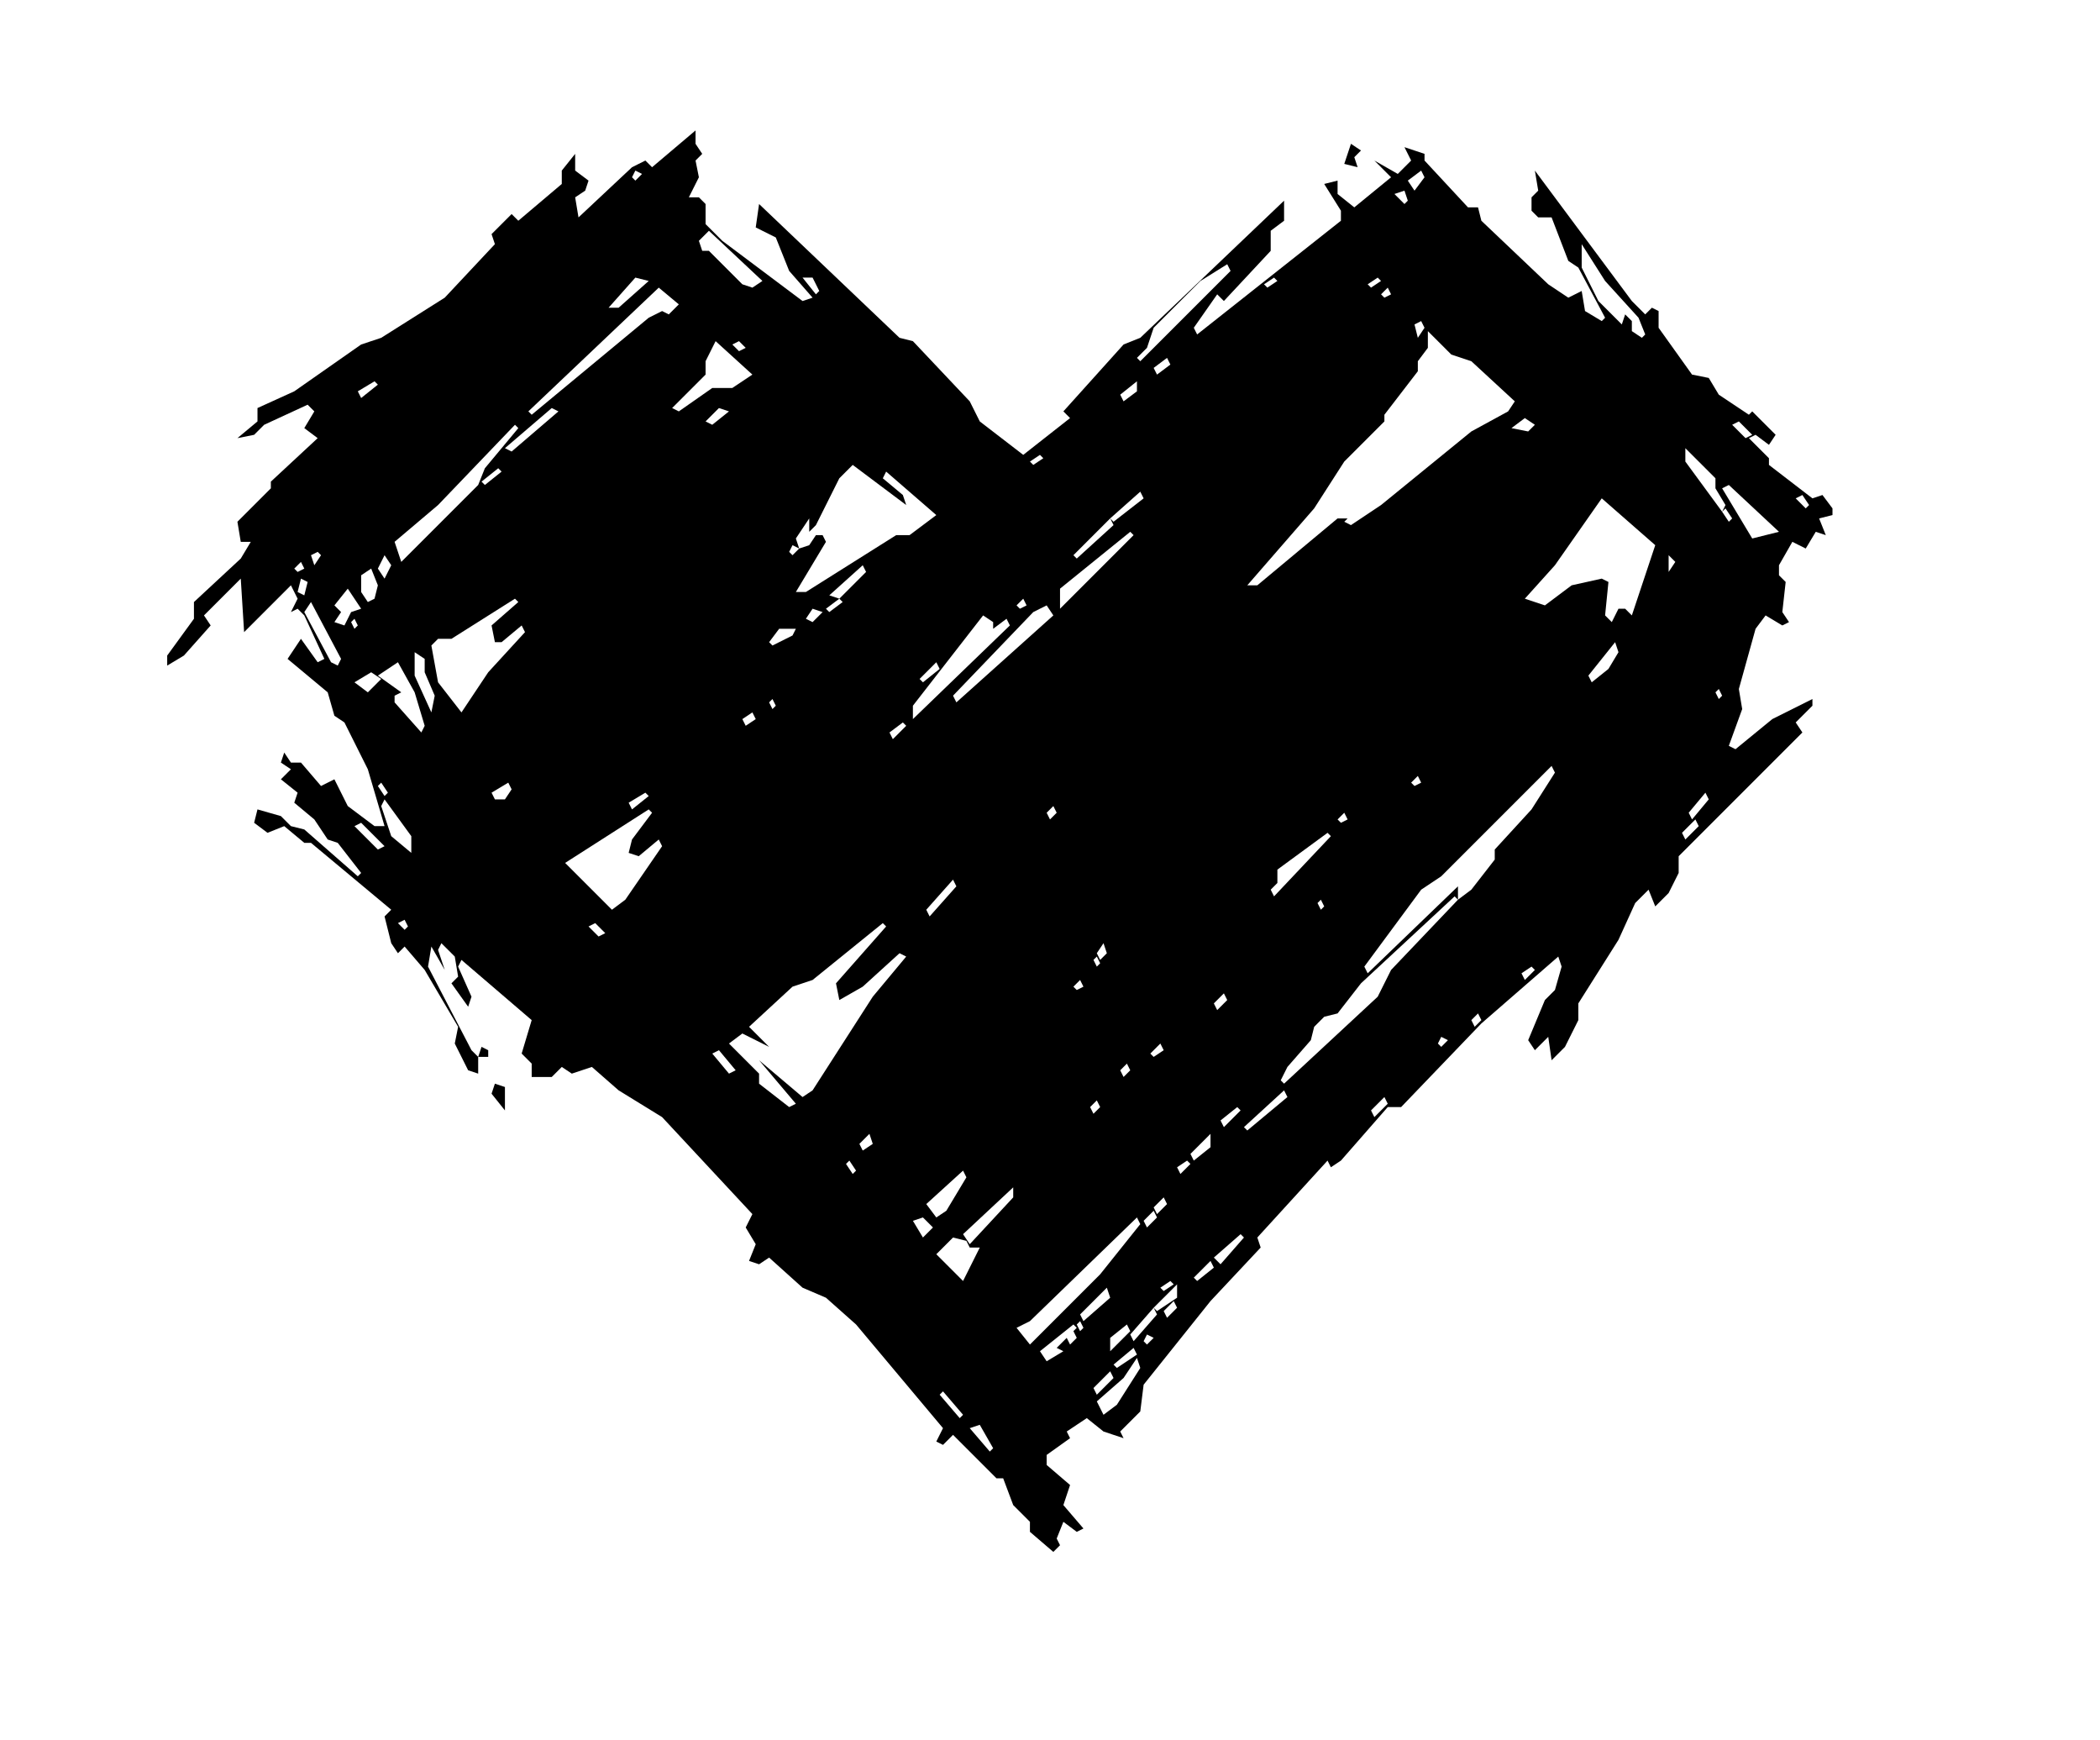
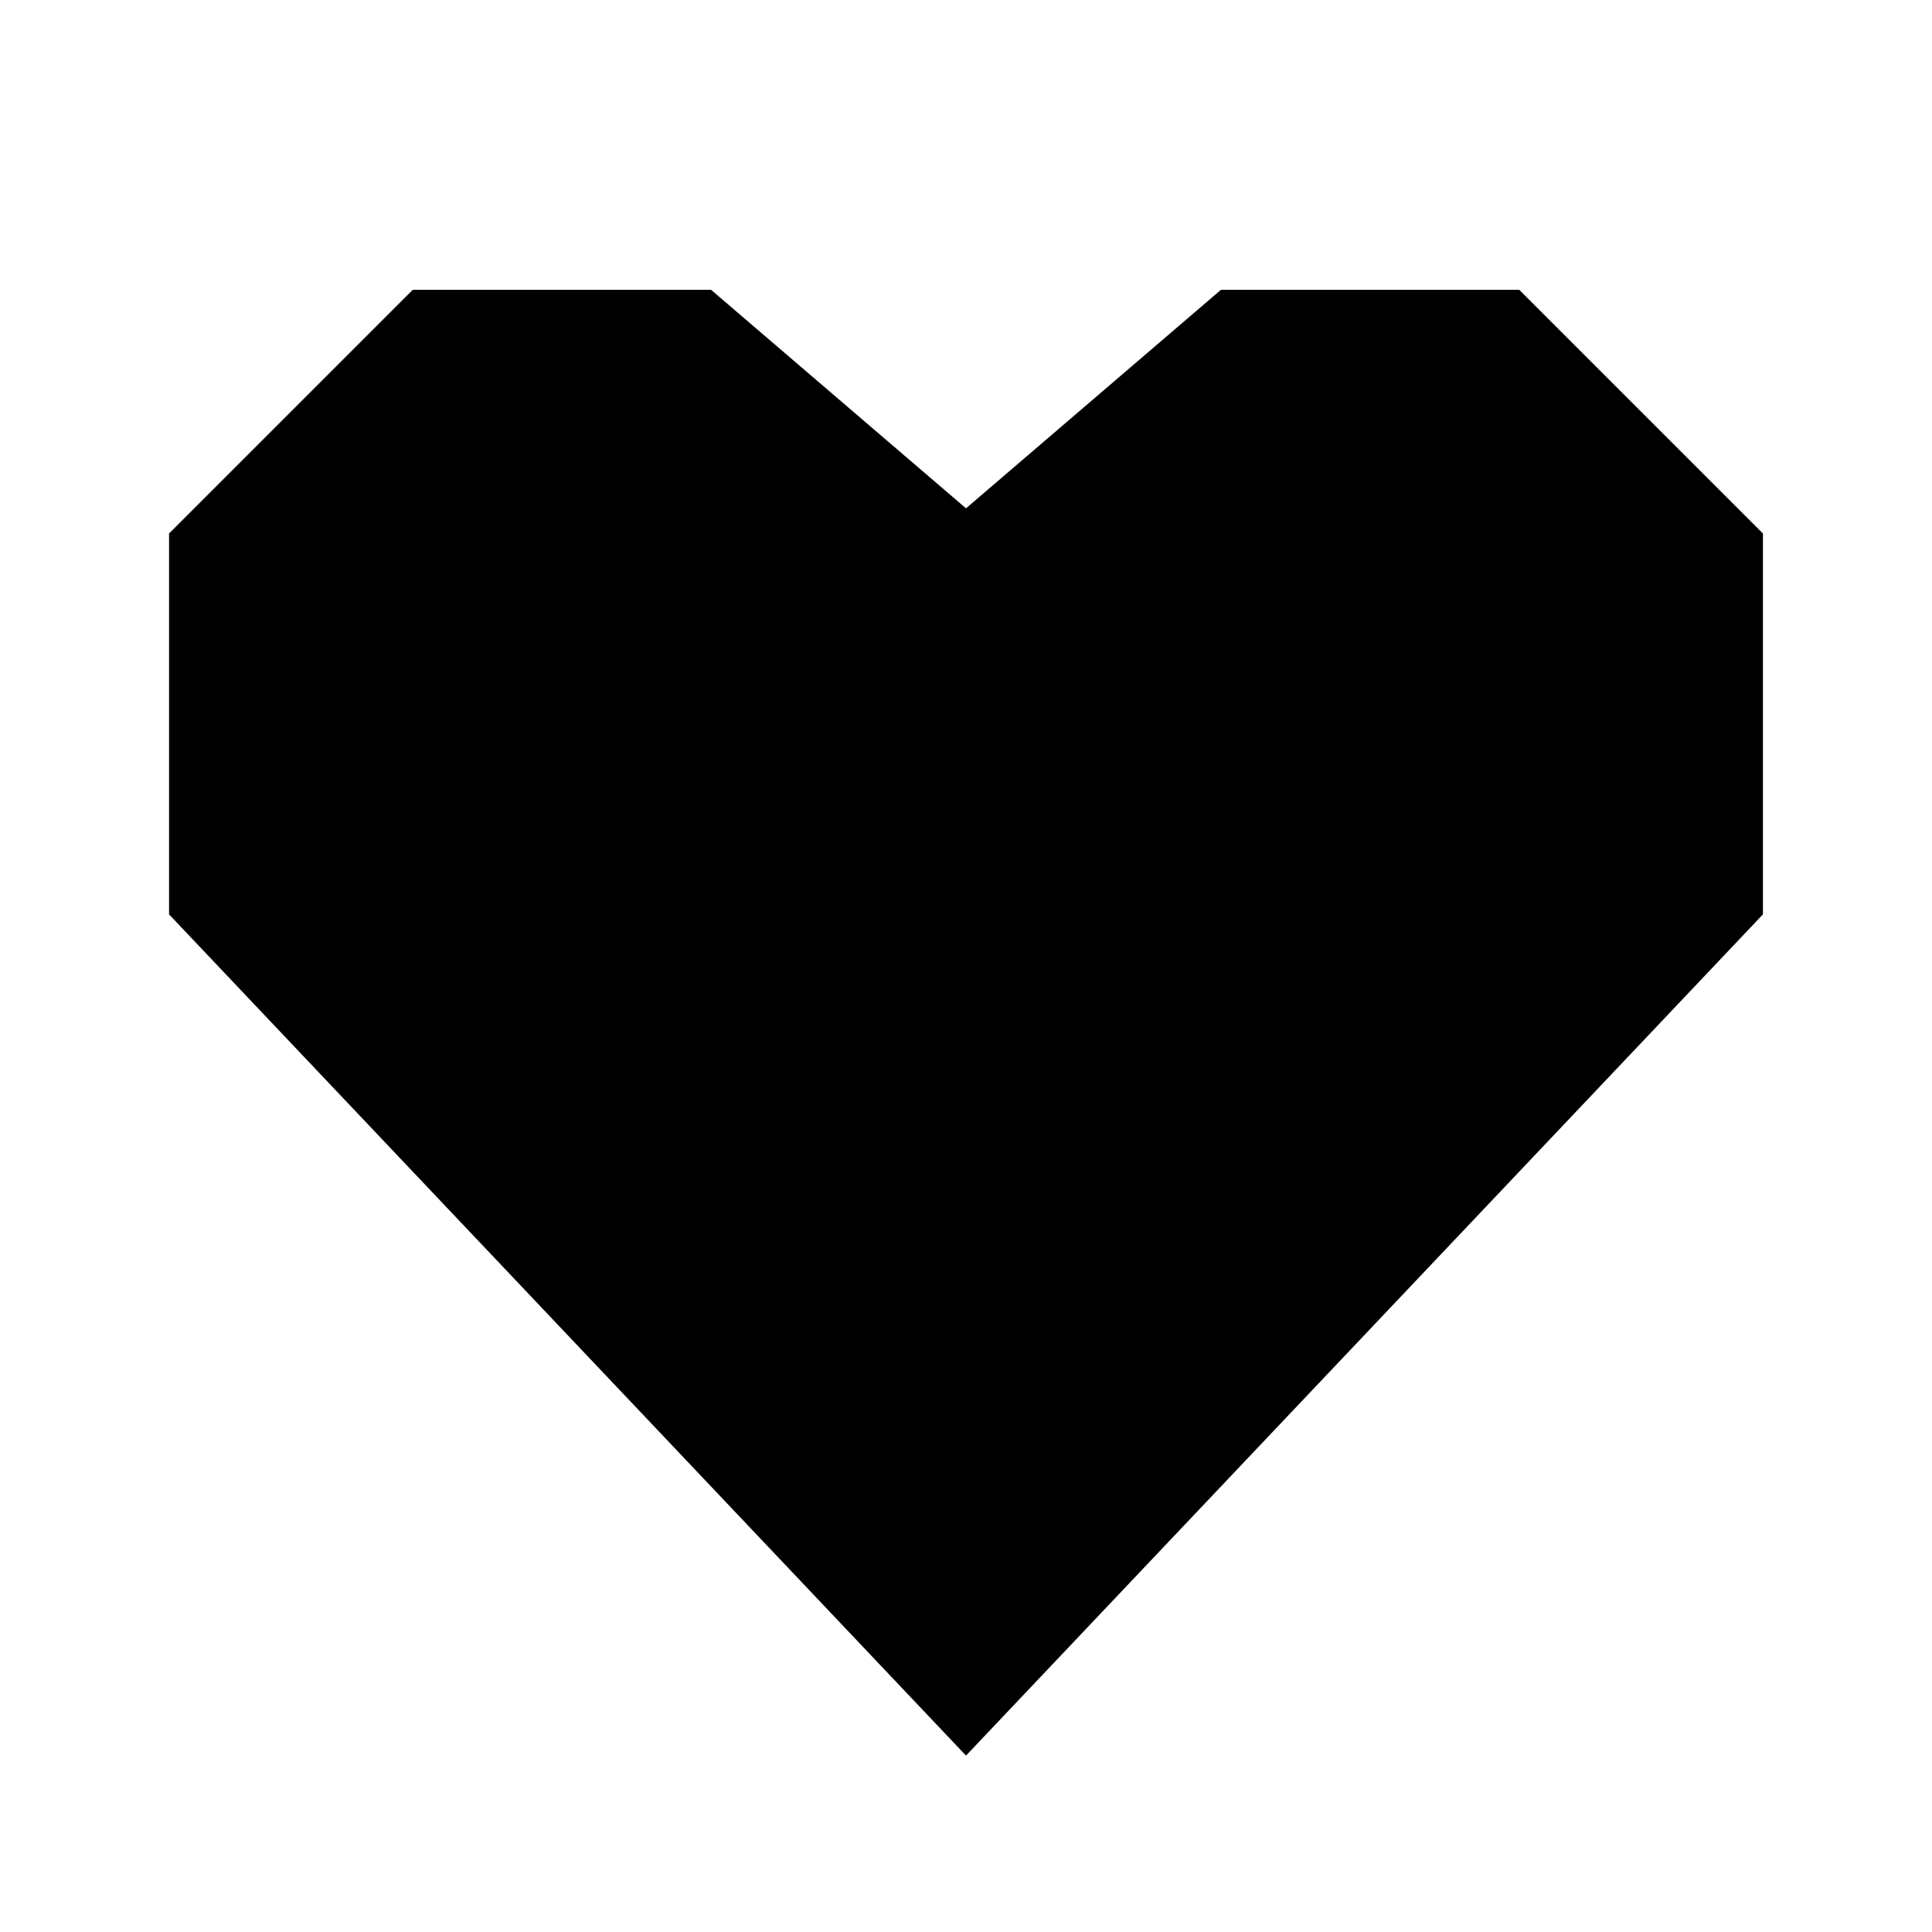
- <svg xmlns="http://www.w3.org/2000/svg" viewBox="0 0 628 520" role="img" aria-label="SWAGYSTAN brush heart filled">
-   <path d="M148 324 L147 327 L151 332 L151 325Z M404 43 L402 49 L406 50 L405 47 L407 45Z M172 46 L168 51 L168 55 L155 66 L153 64 L147 70 L148 73 L133 89 L114 101 L108 103 L88 117 L77 122 L77 126 L71 131 L76 130 L79 127 L92 121 L94 123 L91 128 L95 131 L81 144 L81 146 L71 156 L72 162 L75 162 L72 167 L58 180 L58 185 L50 196 L50 199 L55 196 L63 187 L61 184 L72 173 L73 189 L87 175 L89 179 L87 183 L89 182 L91 184 L97 197 L95 198 L90 191 L86 197 L98 207 L100 214 L103 216 L110 230 L115 247 L112 247 L104 241 L100 233 L96 235 L90 228 L87 228 L85 225 L84 228 L87 230 L84 233 L89 237 L88 240 L94 245 L98 251 L101 252 L108 261 L107 262 L91 248 L87 247 L84 244 L77 242 L76 246 L80 249 L85 247 L91 252 L93 252 L117 272 L115 274 L117 282 L119 285 L121 283 L127 290 L137 307 L136 312 L140 320 L143 321 L143 316 L146 316 L146 314 L144 313 L143 316 L141 314 L128 289 L129 283 L133 290 L131 284 L132 282 L136 286 L137 292 L135 294 L140 301 L141 298 L137 289 L138 287 L159 305 L156 315 L159 318 L159 322 L165 322 L168 319 L171 321 L177 319 L185 326 L198 334 L225 363 L223 367 L226 372 L224 377 L227 378 L230 376 L240 385 L247 388 L256 396 L282 427 L280 431 L282 432 L285 429 L298 442 L300 442 L303 450 L308 455 L308 458 L315 464 L317 462 L316 460 L318 455 L322 458 L324 457 L318 450 L320 444 L313 438 L313 435 L320 430 L319 428 L325 424 L330 428 L336 430 L335 428 L341 422 L342 414 L362 389 L377 373 L376 370 L397 347 L398 349 L401 347 L415 331 L419 331 L443 306 L466 286 L467 289 L465 296 L462 299 L457 311 L459 314 L463 310 L464 317 L468 313 L472 305 L472 300 L484 281 L489 270 L493 266 L495 271 L499 267 L502 261 L502 256 L539 219 L537 216 L542 211 L542 209 L530 215 L519 224 L517 223 L521 212 L520 206 L525 188 L528 184 L533 187 L535 186 L533 183 L534 174 L532 172 L532 169 L536 162 L540 164 L543 159 L546 160 L544 155 L548 154 L548 152 L545 148 L542 149 L529 139 L529 137 L523 131 L525 130 L529 133 L531 130 L524 123 L523 124 L514 118 L511 113 L506 112 L496 98 L496 93 L494 92 L492 94 L488 90 L459 51 L460 57 L458 59 L458 63 L460 65 L464 65 L469 78 L472 80 L480 95 L479 96 L474 93 L473 87 L469 89 L463 85 L443 66 L442 62 L439 62 L426 48 L426 46 L420 44 L422 48 L418 52 L411 48 L416 53 L405 62 L400 58 L400 54 L396 55 L401 63 L401 66 L358 100 L357 98 L364 88 L366 90 L380 75 L380 69 L384 66 L384 60 L341 101 L336 103 L318 123 L320 125 L306 136 L293 126 L290 120 L273 102 L269 101 L227 61 L226 68 L232 71 L236 81 L243 89 L240 90 L216 72 L211 67 L211 61 L209 59 L206 59 L209 53 L208 48 L210 46 L208 43 L208 39 L195 50 L193 48 L189 50 L173 65 L172 59 L175 57 L176 54 L172 51Z M290 427 L293 426 L297 433 L296 434Z M281 417 L282 416 L288 423 L287 424Z M332 410 L333 412 L328 417 L327 415Z M340 406 L341 409 L334 420 L330 423 L328 419 L336 412Z M339 403 L340 405 L334 409 L333 408Z M342 401 L343 399 L345 400 L343 402Z M321 398 L322 400 L320 402 L319 400Z M337 396 L338 398 L332 404 L332 400Z M321 396 L322 397 L316 403 L318 404 L313 407 L311 404Z M322 396 L323 395 L324 397 L323 398Z M345 391 L346 393 L339 401 L338 399Z M351 389 L352 391 L349 394 L348 392Z M331 385 L332 388 L324 395 L323 393Z M352 384 L352 388 L346 392 L345 391Z M350 383 L351 384 L348 386 L347 385Z M362 377 L363 379 L358 383 L357 382Z M285 370 L289 371 L290 373 L293 373 L288 383 L280 375Z M371 369 L372 370 L365 378 L363 376Z M340 364 L341 366 L329 381 L308 402 L304 397 L308 395Z M273 365 L276 364 L279 367 L276 370Z M345 362 L346 364 L343 367 L342 365Z M348 358 L349 360 L346 363 L345 361Z M303 355 L303 358 L290 372 L288 369Z M288 350 L289 352 L283 362 L280 364 L277 360Z M355 347 L356 348 L353 351 L352 349Z M253 348 L254 347 L256 350 L255 351Z M362 339 L362 343 L357 347 L356 345Z M260 339 L261 342 L258 344 L257 342Z M370 331 L371 332 L366 337 L365 335Z M328 329 L329 331 L327 333 L326 331Z M414 328 L415 330 L411 334 L410 332Z M384 326 L385 328 L373 338 L372 337Z M337 318 L338 320 L336 322 L335 320Z M213 315 L215 314 L220 320 L218 321Z M347 312 L348 314 L345 316 L344 315Z M430 312 L431 310 L433 311 L431 313Z M442 303 L443 305 L441 307 L440 305Z M366 297 L367 299 L364 302 L363 300Z M323 293 L324 295 L322 296 L321 295Z M458 289 L459 290 L456 293 L455 291Z M327 287 L328 286 L329 288 L328 289Z M330 282 L331 285 L329 287 L328 285Z M264 276 L265 277 L250 294 L251 299 L258 295 L269 285 L271 286 L261 298 L243 326 L240 328 L227 317 L238 330 L236 331 L227 324 L227 321 L218 312 L222 309 L230 313 L224 307 L237 295 L243 293Z M176 277 L178 276 L181 279 L179 280Z M119 276 L121 275 L122 277 L121 278Z M394 270 L395 269 L396 271 L395 272Z M435 268 L436 269 L416 290 L412 298 L384 324 L383 323 L385 319 L392 311 L393 307 L396 304 L400 303 L407 294Z M285 263 L286 265 L278 274 L277 272Z M397 249 L398 250 L381 268 L380 266 L382 264 L382 260Z M106 247 L108 246 L115 253 L113 254Z M507 245 L508 247 L504 251 L503 249Z M402 243 L403 245 L401 246 L400 245Z M194 242 L195 243 L189 251 L188 255 L191 256 L197 251 L198 253 L187 269 L183 272 L169 258Z M315 241 L316 243 L314 245 L313 243Z M115 239 L123 250 L123 255 L117 250 L114 241Z M510 237 L511 239 L506 245 L505 243Z M193 237 L194 238 L189 242 L188 240Z M152 234 L153 236 L151 239 L148 239 L147 237Z M113 235 L114 234 L116 237 L115 238Z M424 232 L425 234 L423 235 L422 234Z M464 229 L465 231 L458 242 L447 254 L447 257 L440 266 L436 269 L436 265 L409 291 L408 289 L425 266 L431 262Z M270 216 L271 217 L267 221 L266 219Z M225 213 L226 215 L223 217 L222 215Z M230 210 L231 209 L232 211 L231 212Z M513 207 L514 206 L515 208 L514 209Z M111 201 L114 203 L110 207 L106 204Z M280 198 L281 200 L276 204 L275 203Z M119 198 L124 207 L127 217 L126 219 L118 210 L118 208 L120 207 L113 202Z M124 195 L127 197 L127 201 L130 208 L129 213 L124 202Z M483 192 L484 195 L481 200 L476 204 L475 202Z M238 188 L237 190 L231 193 L230 192 L233 188Z M105 186 L106 185 L107 187 L106 188Z M301 185 L302 187 L273 215 L273 211 L294 184 L297 186 L297 188Z M241 185 L243 182 L246 183 L243 186Z M313 181 L315 184 L286 210 L285 208 L309 183Z M93 180 L102 197 L101 199 L99 198 L91 183Z M306 179 L307 181 L305 182 L304 181Z M251 179 L252 180 L248 183 L247 182Z M154 179 L155 180 L147 187 L148 192 L150 192 L156 187 L157 189 L146 201 L138 213 L131 204 L129 193 L131 191 L135 191Z M104 176 L108 182 L105 183 L103 187 L100 186 L102 183 L100 181Z M90 173 L92 174 L91 178 L89 177Z M111 170 L113 175 L112 179 L110 180 L108 177 L108 172Z M258 169 L259 171 L251 179 L248 178Z M90 168 L91 170 L89 171 L88 170Z M499 166 L501 168 L499 171Z M115 166 L117 169 L115 173 L113 170Z M95 165 L96 166 L94 169 L93 166Z M236 165 L237 163 L239 164 L237 166Z M338 159 L339 160 L317 182 L317 176Z M332 155 L333 157 L322 167 L321 166Z M515 153 L516 152 L518 155 L517 156Z M495 163 L488 184 L486 182 L484 182 L482 186 L480 184 L481 174 L479 173 L470 175 L462 181 L456 179 L465 169 L479 149Z M537 149 L539 148 L541 151 L540 152Z M341 147 L342 149 L333 156 L332 155Z M515 146 L517 145 L532 159 L524 161Z M149 140 L150 141 L145 145 L144 144Z M280 154 L272 160 L268 160 L241 177 L238 177 L247 162 L246 160 L244 160 L242 163 L239 164 L238 161 L242 155 L242 159 L244 157 L251 143 L255 139 L271 151 L270 148 L264 143 L265 141Z M311 136 L312 137 L309 139 L308 138Z M504 134 L513 143 L513 146 L516 151 L515 153 L504 138Z M154 127 L155 128 L145 140 L143 145 L120 168 L118 162 L131 151Z M518 127 L520 126 L524 130 L522 131Z M452 128 L456 125 L459 127 L457 129Z M218 123 L213 127 L211 126 L215 122Z M167 123 L153 135 L151 134 L165 122Z M340 114 L340 117 L336 120 L335 118Z M112 114 L113 115 L108 119 L107 117Z M349 107 L350 109 L346 112 L345 110Z M219 103 L221 102 L223 104 L221 105Z M225 112 L219 116 L213 116 L203 123 L201 122 L211 112 L211 108 L214 102Z M453 120 L451 123 L440 129 L413 151 L404 157 L402 156 L403 155 L400 155 L376 175 L373 175 L393 152 L402 138 L414 126 L414 124 L424 111 L424 108 L427 104 L427 99 L434 106 L440 108Z M425 96 L426 98 L424 101 L423 97Z M415 86 L416 88 L414 89 L413 88Z M203 91 L200 94 L198 93 L194 95 L159 124 L158 123 L197 86Z M412 83 L413 84 L410 86 L409 85Z M381 83 L382 84 L379 86 L378 85Z M194 84 L185 92 L182 92 L190 83Z M240 83 L243 83 L245 87 L244 88Z M367 79 L368 81 L341 108 L340 107 L343 104 L345 98 L359 84Z M473 73 L480 84 L490 95 L492 100 L491 101 L488 99 L488 96 L486 94 L485 97 L478 90 L473 80Z M209 72 L212 69 L228 84 L225 86 L222 85 L212 75 L210 75Z M417 58 L420 57 L421 60 L420 61Z M425 51 L426 53 L423 57 L421 54Z M189 53 L190 51 L192 52 L190 54Z" fill="#000" fill-rule="evenodd" />
+ <svg xmlns="http://www.w3.org/2000/svg" viewBox="0 0 24 24">
+   <path d="M12 7.5L8.5 4.5H5.5L3 7V11L12 20.5L21 11V7L18.5 4.5H15.5Z" fill="#000" stroke="#000" stroke-width="1.8" stroke-linejoin="miter" />
</svg>
